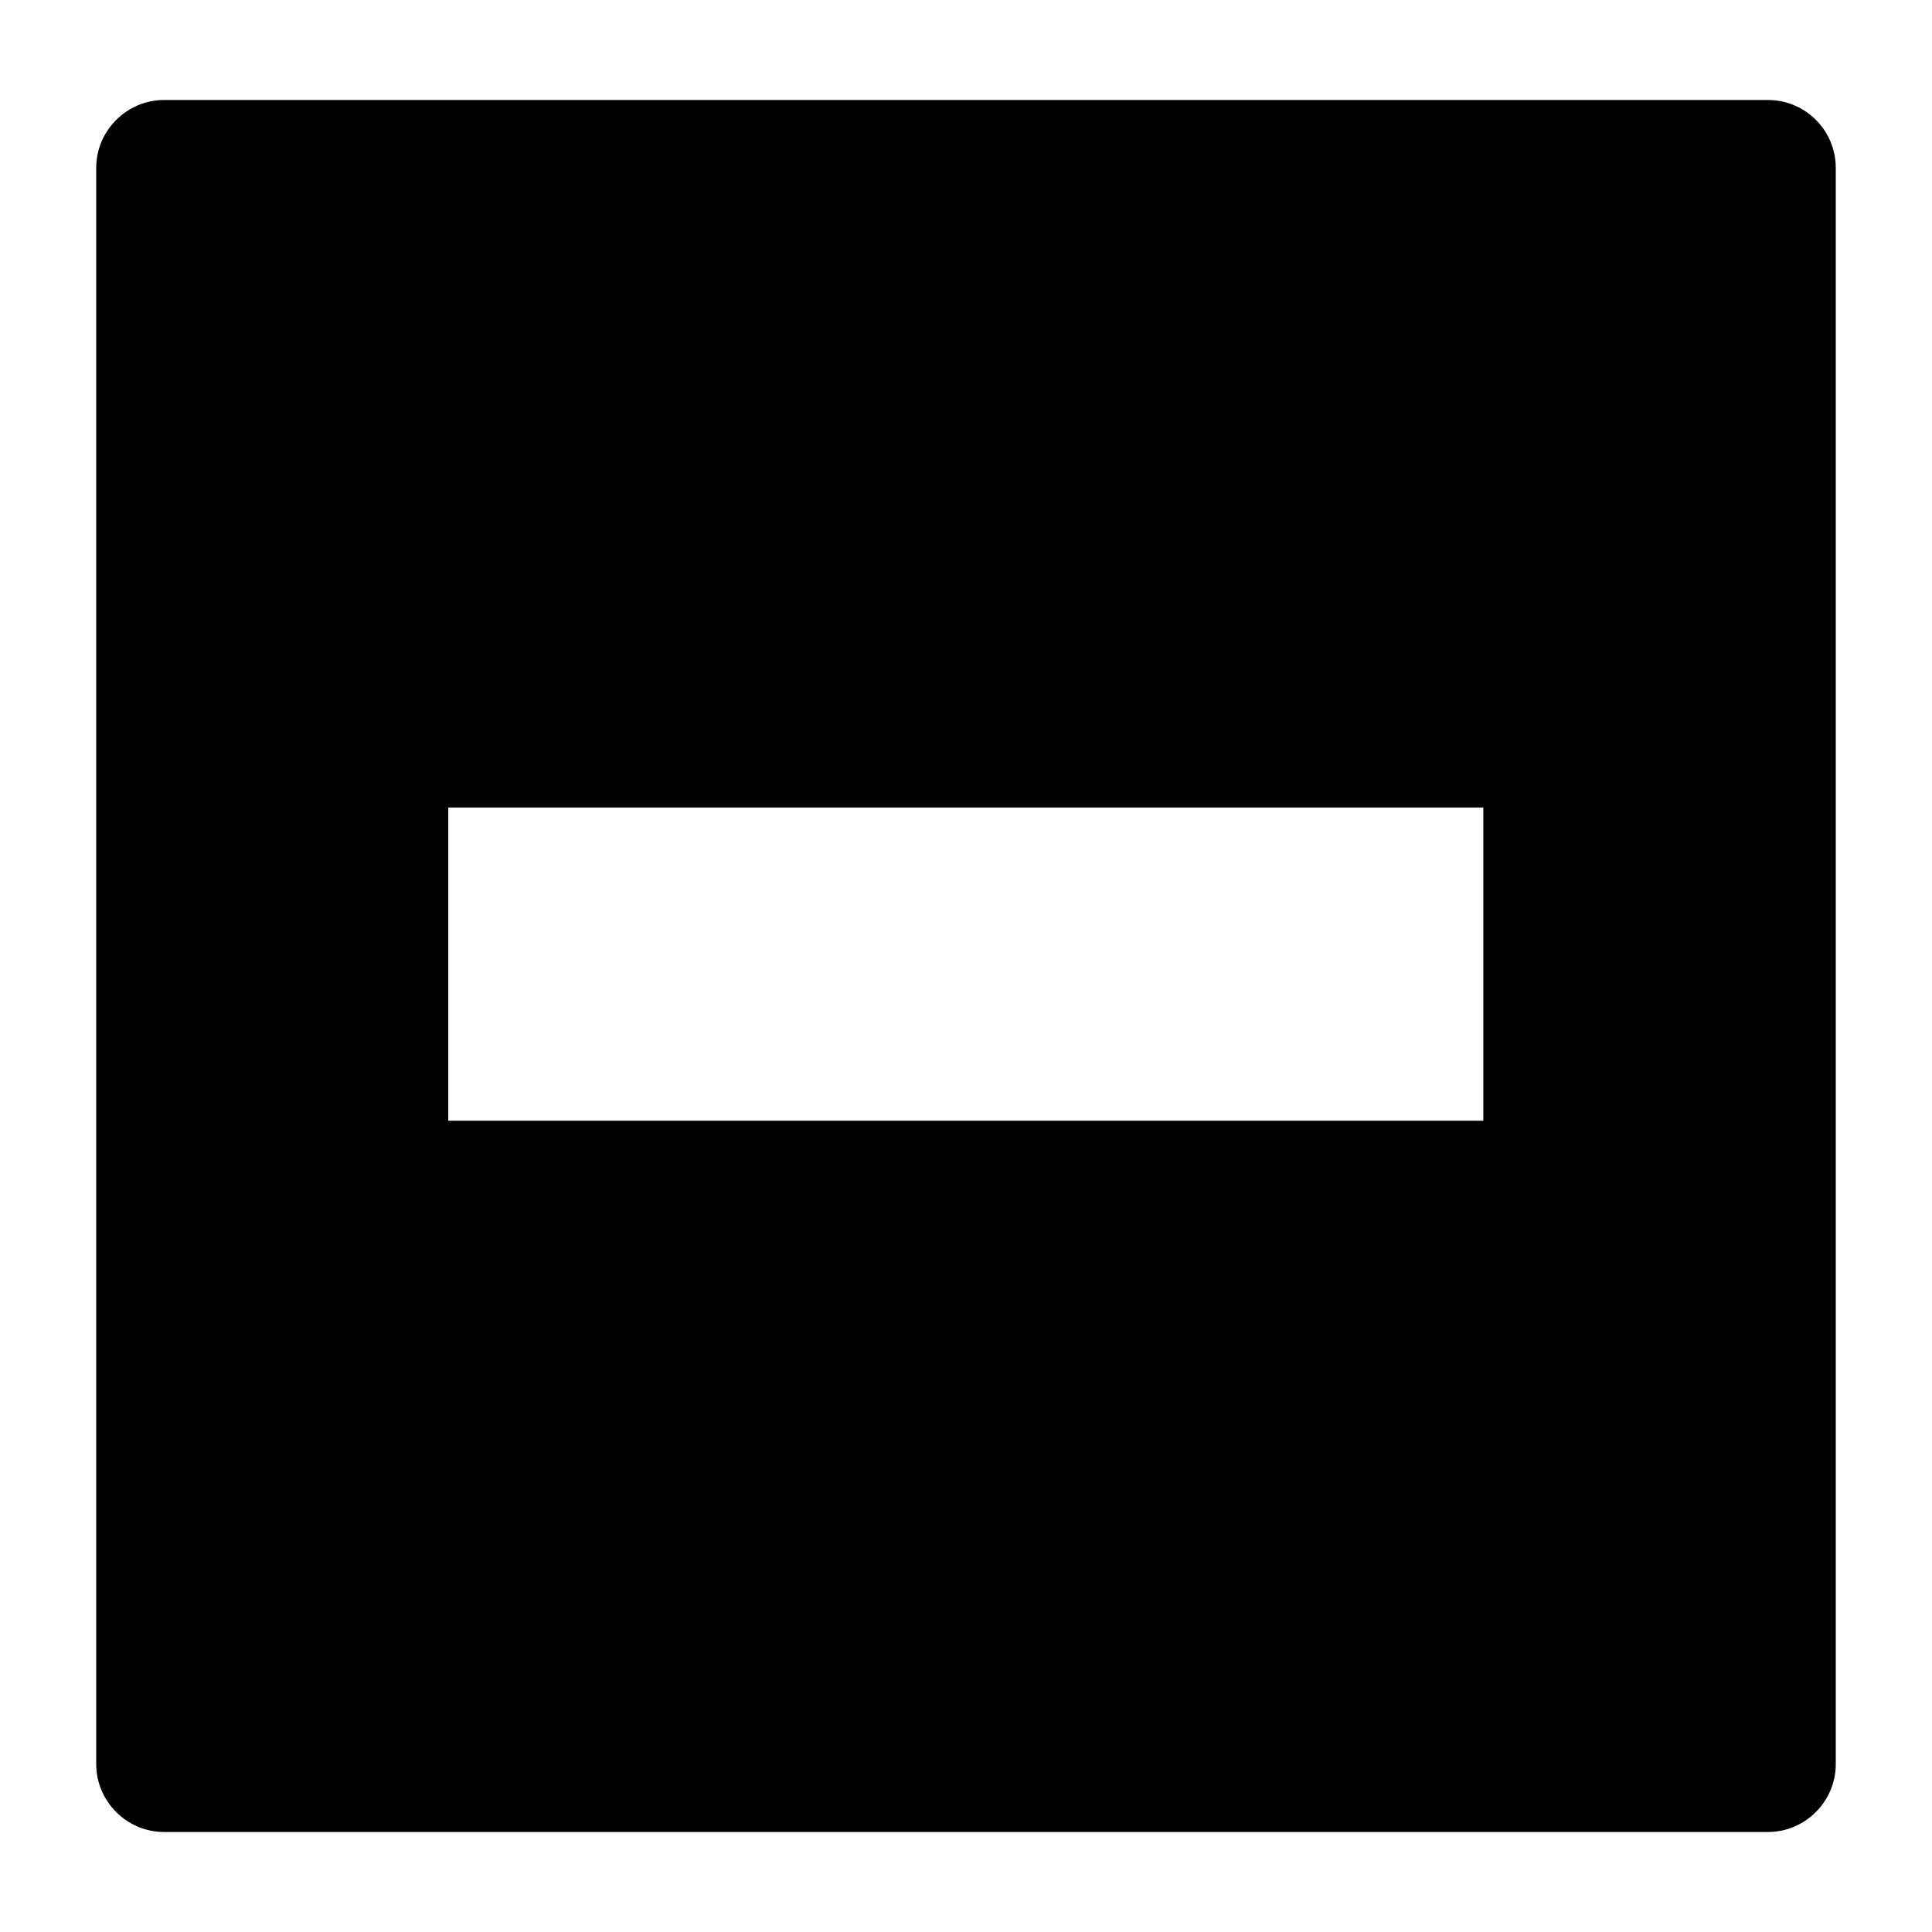
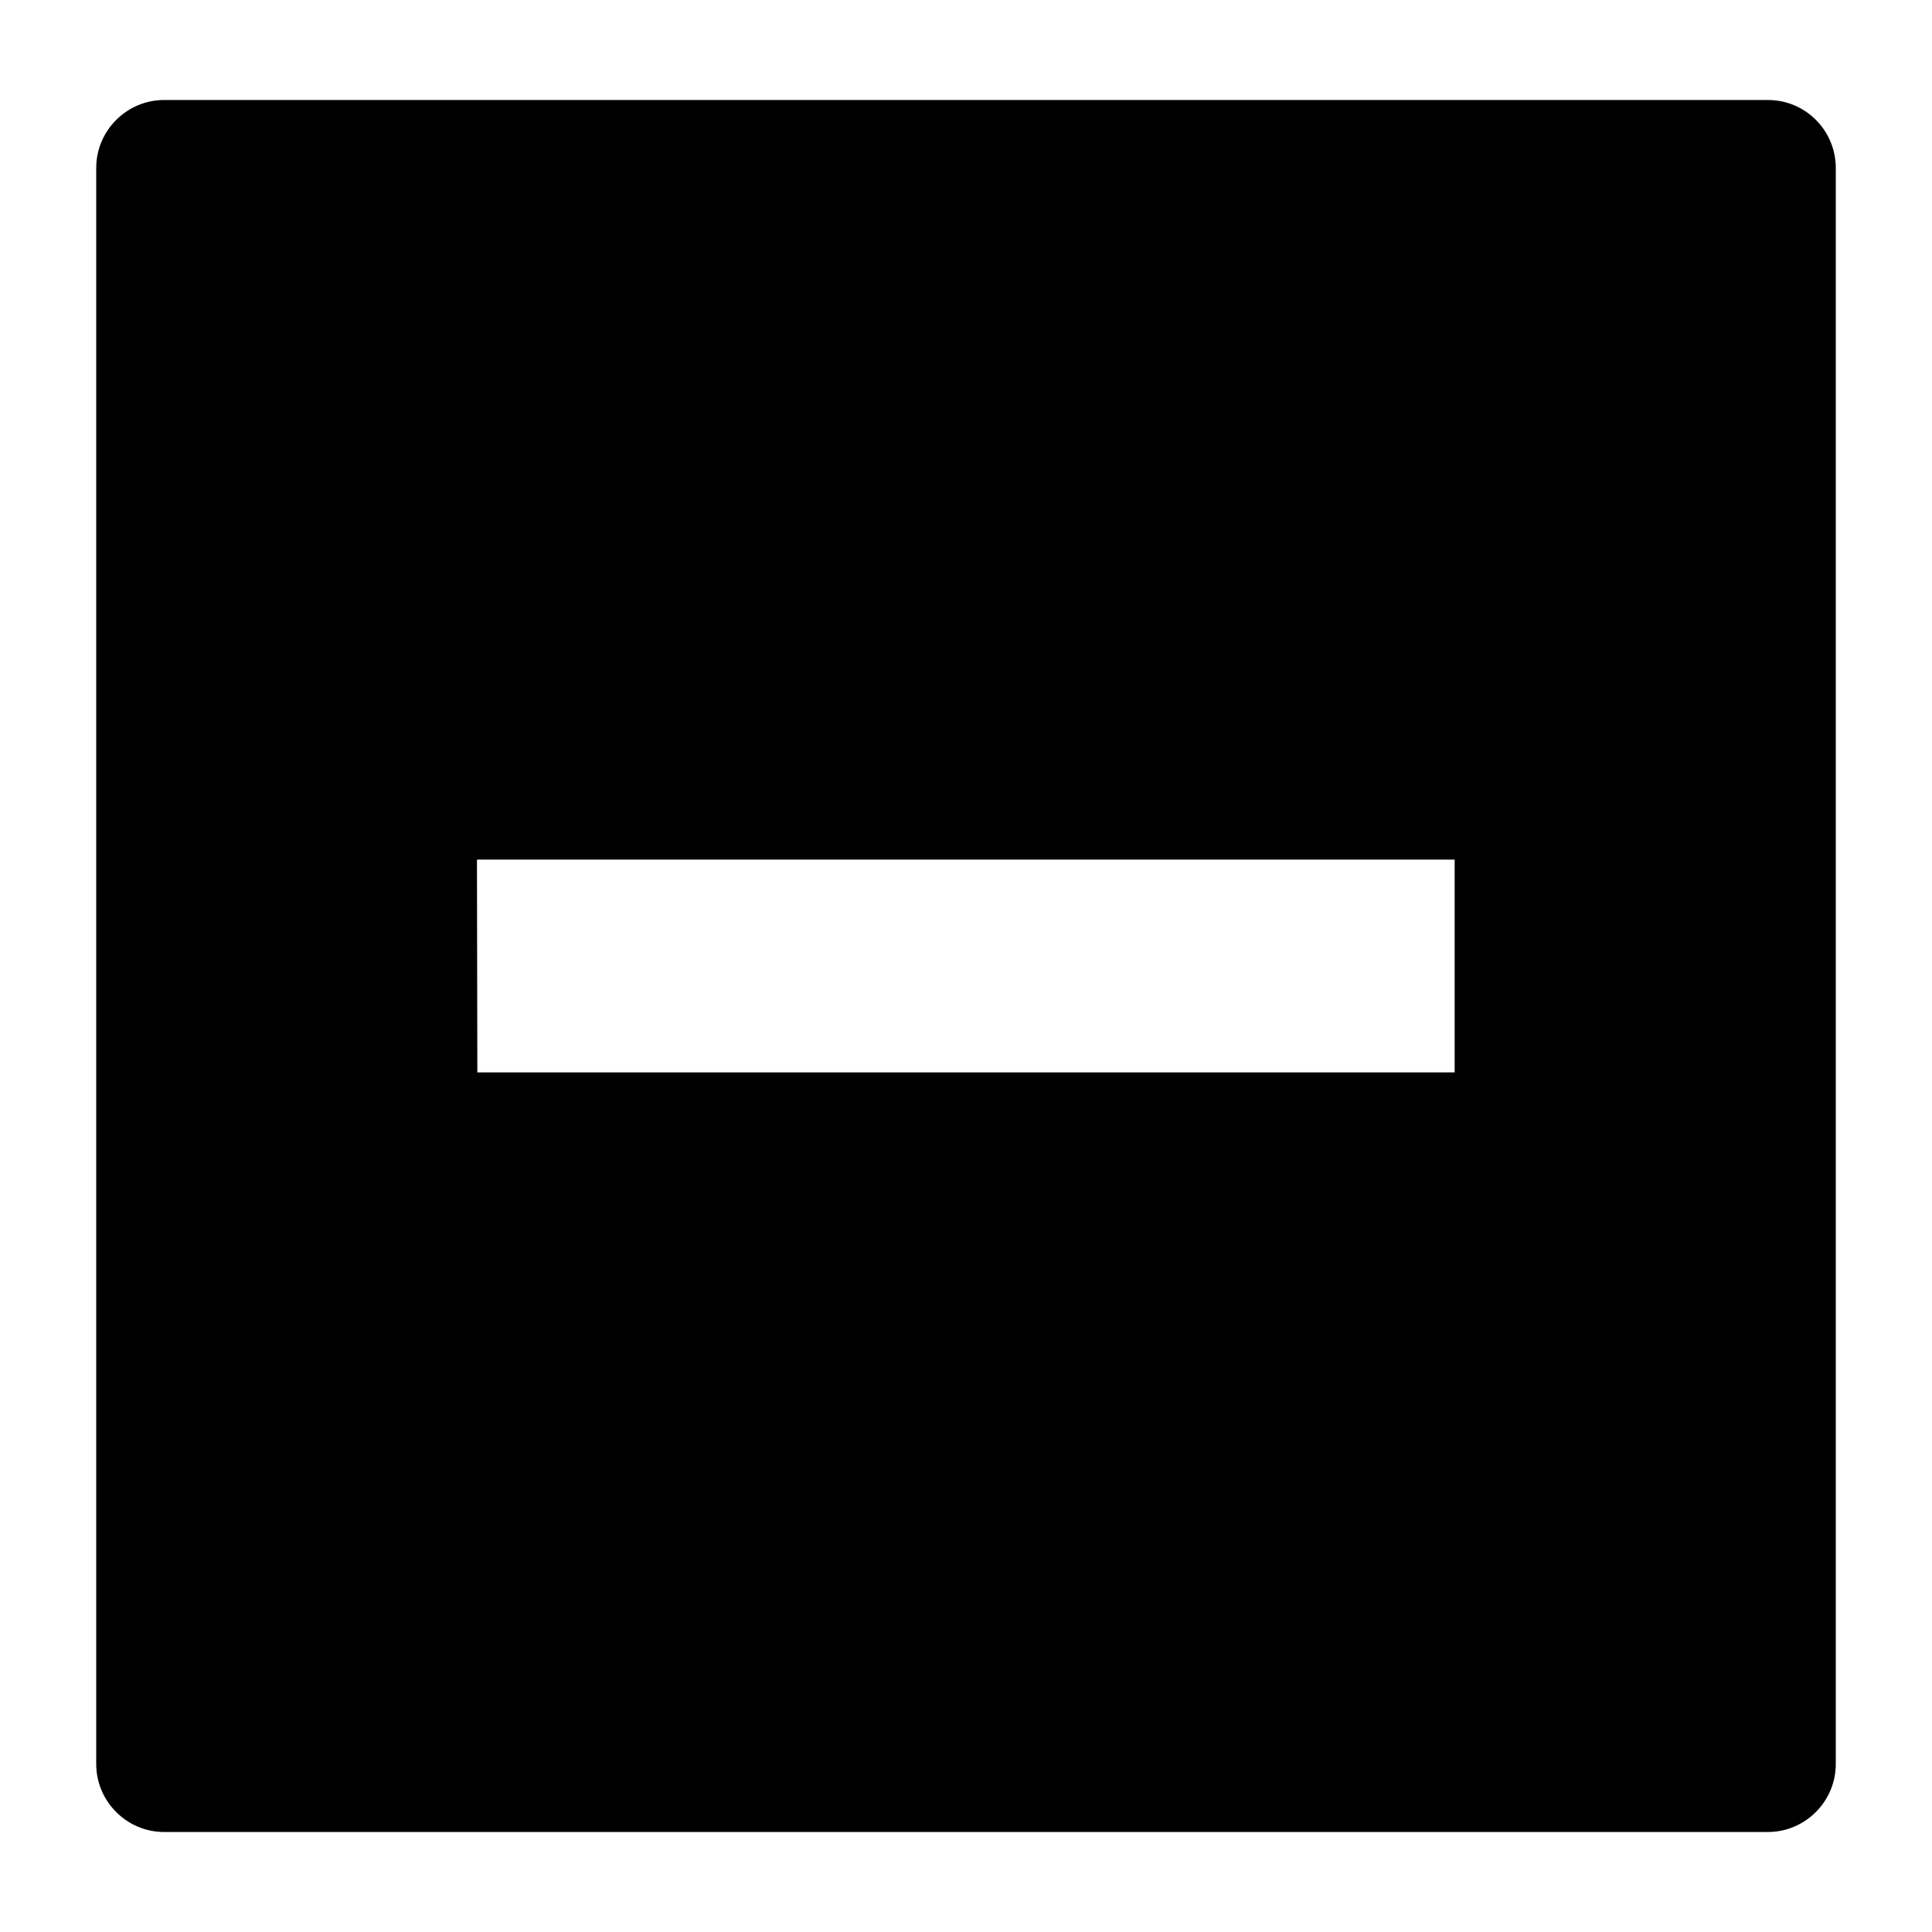
<svg xmlns="http://www.w3.org/2000/svg" version="1.1" id="Capa_1" x="0px" y="0px" viewBox="0 0 512 512" style="enable-background:new 0 0 512 512;" xml:space="preserve">
-   <path d="M468.5,26.5h-425c-9.9,0-18,8.1-18,18v423c0,9.9,8.1,18,18,18h425c9.9,0,18-8.1,18-18v-423  C486.5,34.6,478.5,26.5,468.5,26.5z M393.2,297H118.8v-83h274.3v83H393.2z" />
+   <path d="M468.5,26.5h-425c-9.9,0-18,8.1-18,18v423c0,9.9,8.1,18,18,18h425c9.9,0,18-8.1,18-18v-423  C486.5,34.6,478.5,26.5,468.5,26.5z M385.5,284.2h-259l-0.1-56.4h259.1V284.2z" />
</svg>
